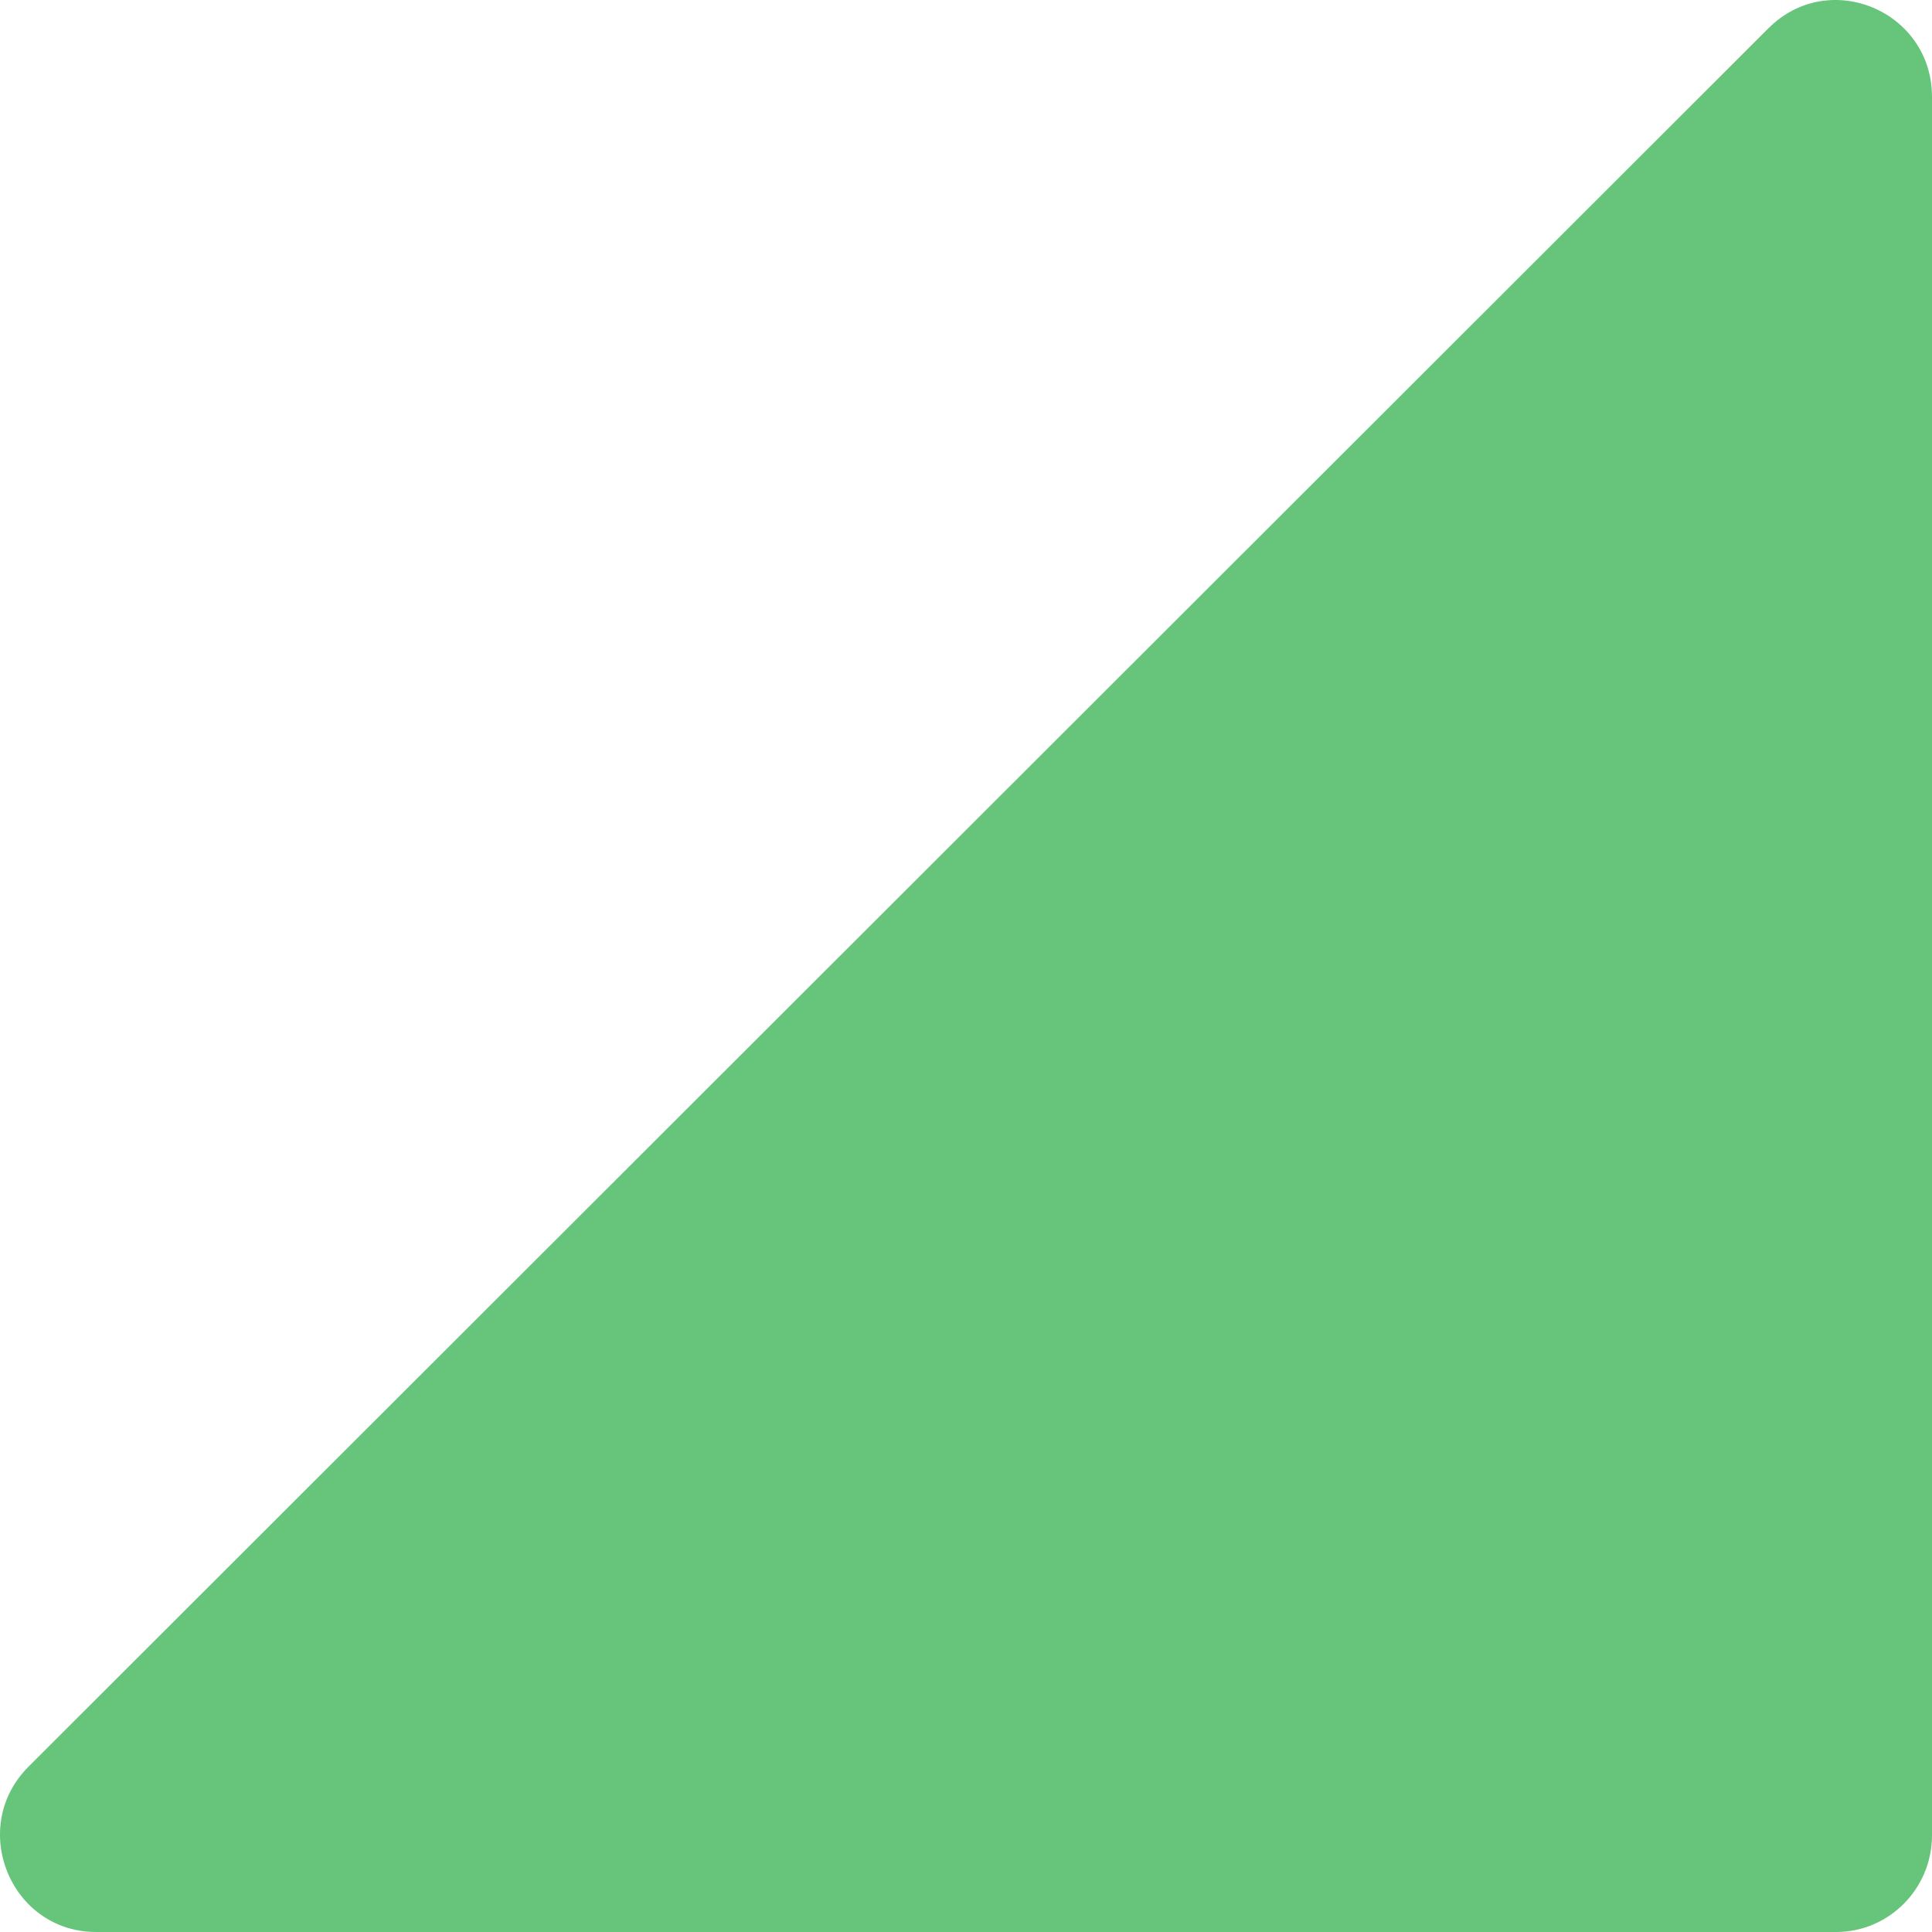
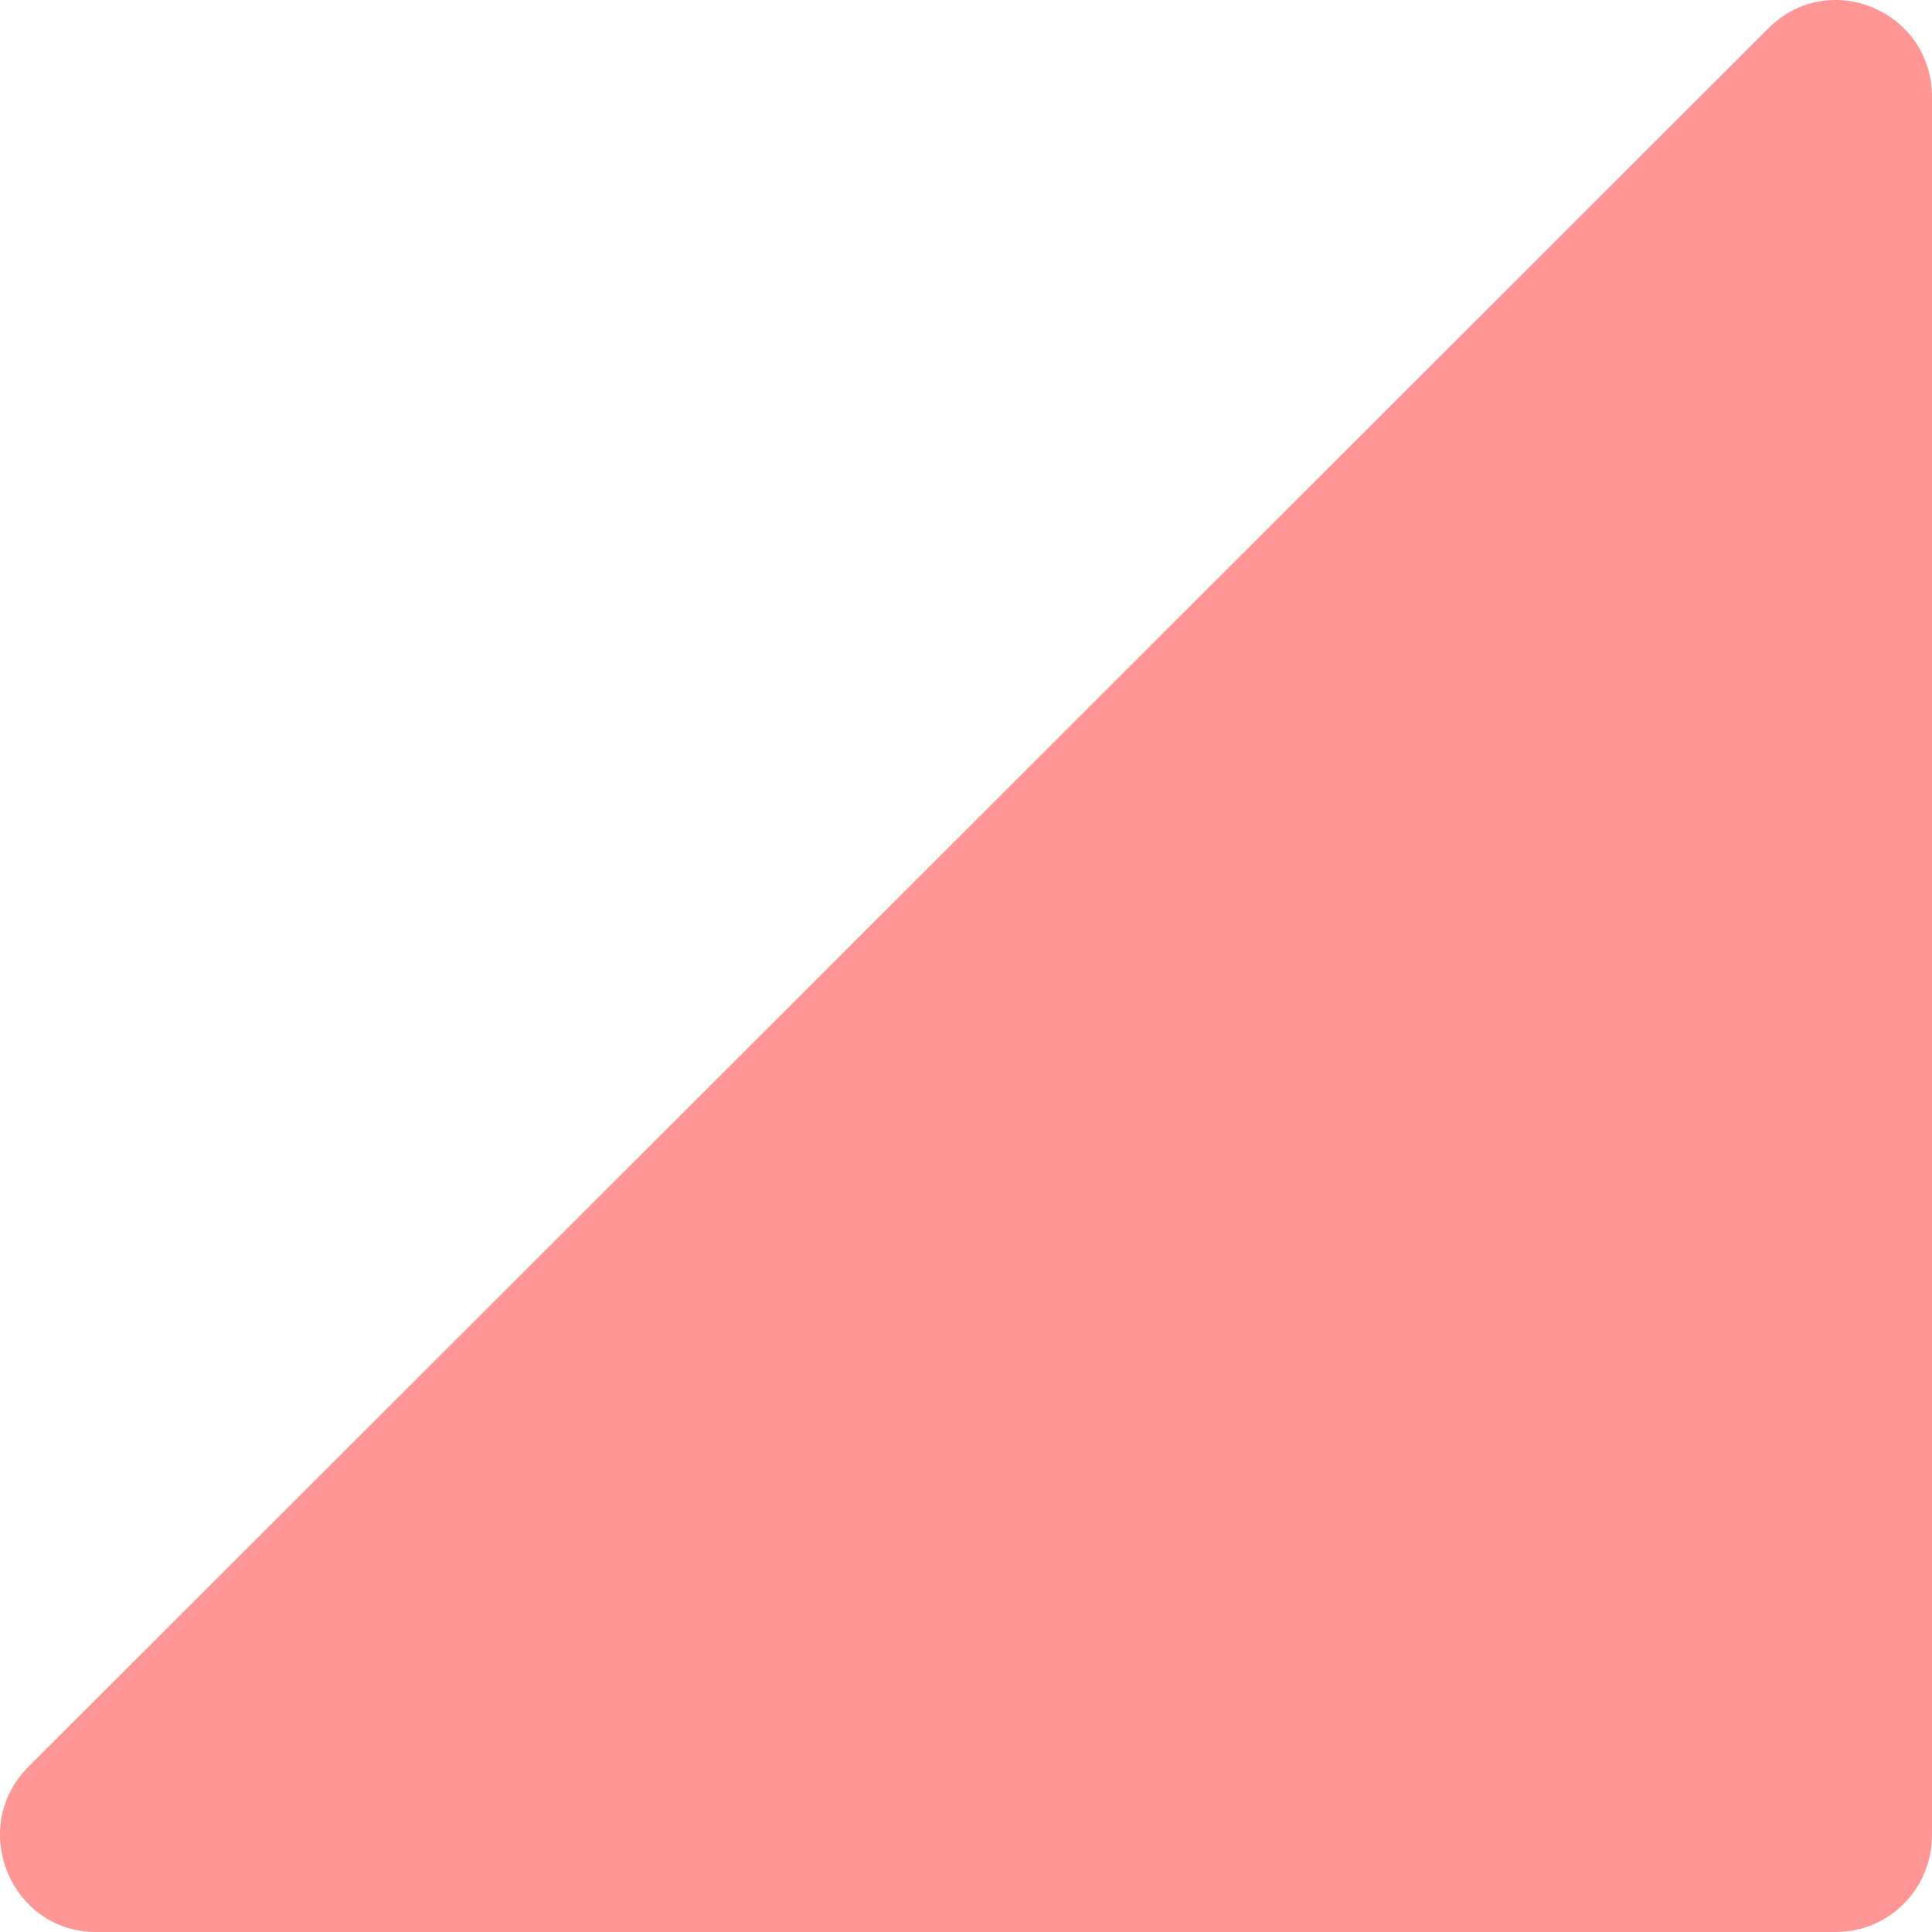
<svg xmlns="http://www.w3.org/2000/svg" width="40" height="40" viewBox="0 0 40 40" fill="none">
-   <path id="Subtract" d="M0.592 36.575C-0.668 37.834 0.216 40 1.991 40H38.013C39.111 40 40 39.103 40 37.997V2.007C40 0.227 37.869 -0.669 36.615 0.584L0.592 36.575Z" fill="#66C57B" />
+   <path d="M0.592 36.575C-0.668 37.834 0.216 40 1.991 40H38.013C39.111 40 40 39.103 40 37.997V2.007C40 0.227 37.869 -0.669 36.615 0.584L0.592 36.575Z" fill="#FF9696" />
</svg>
